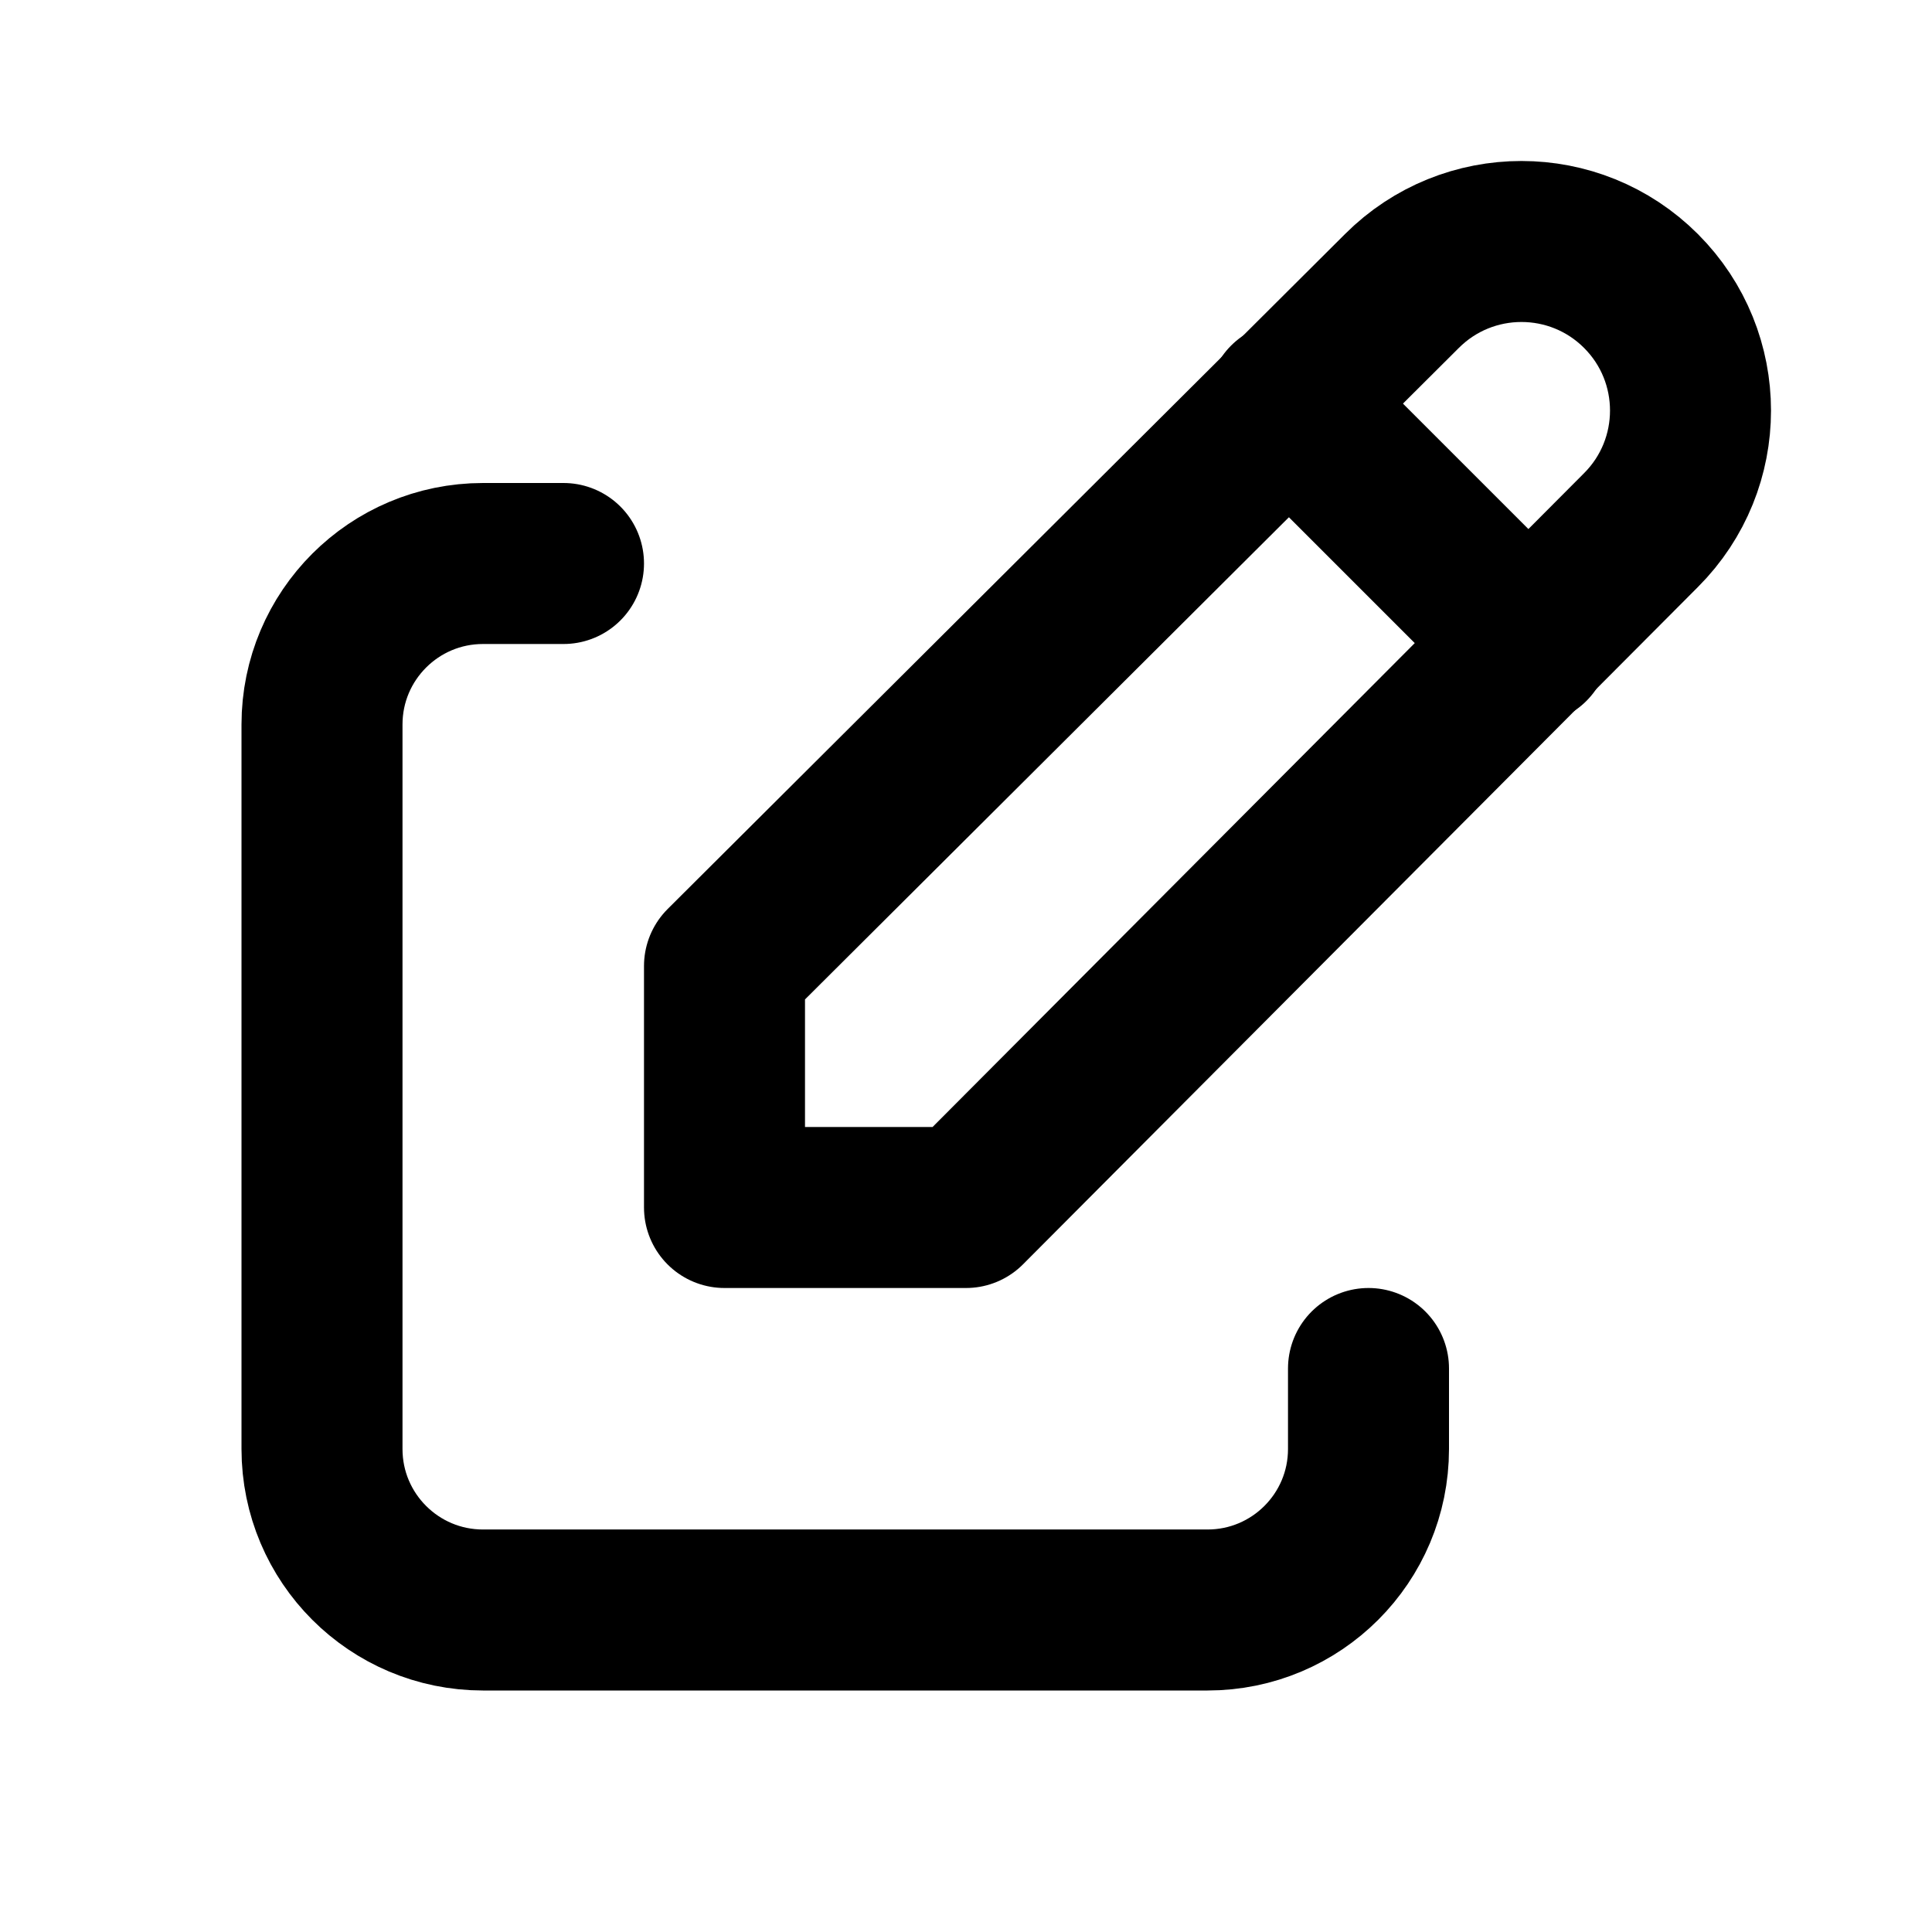
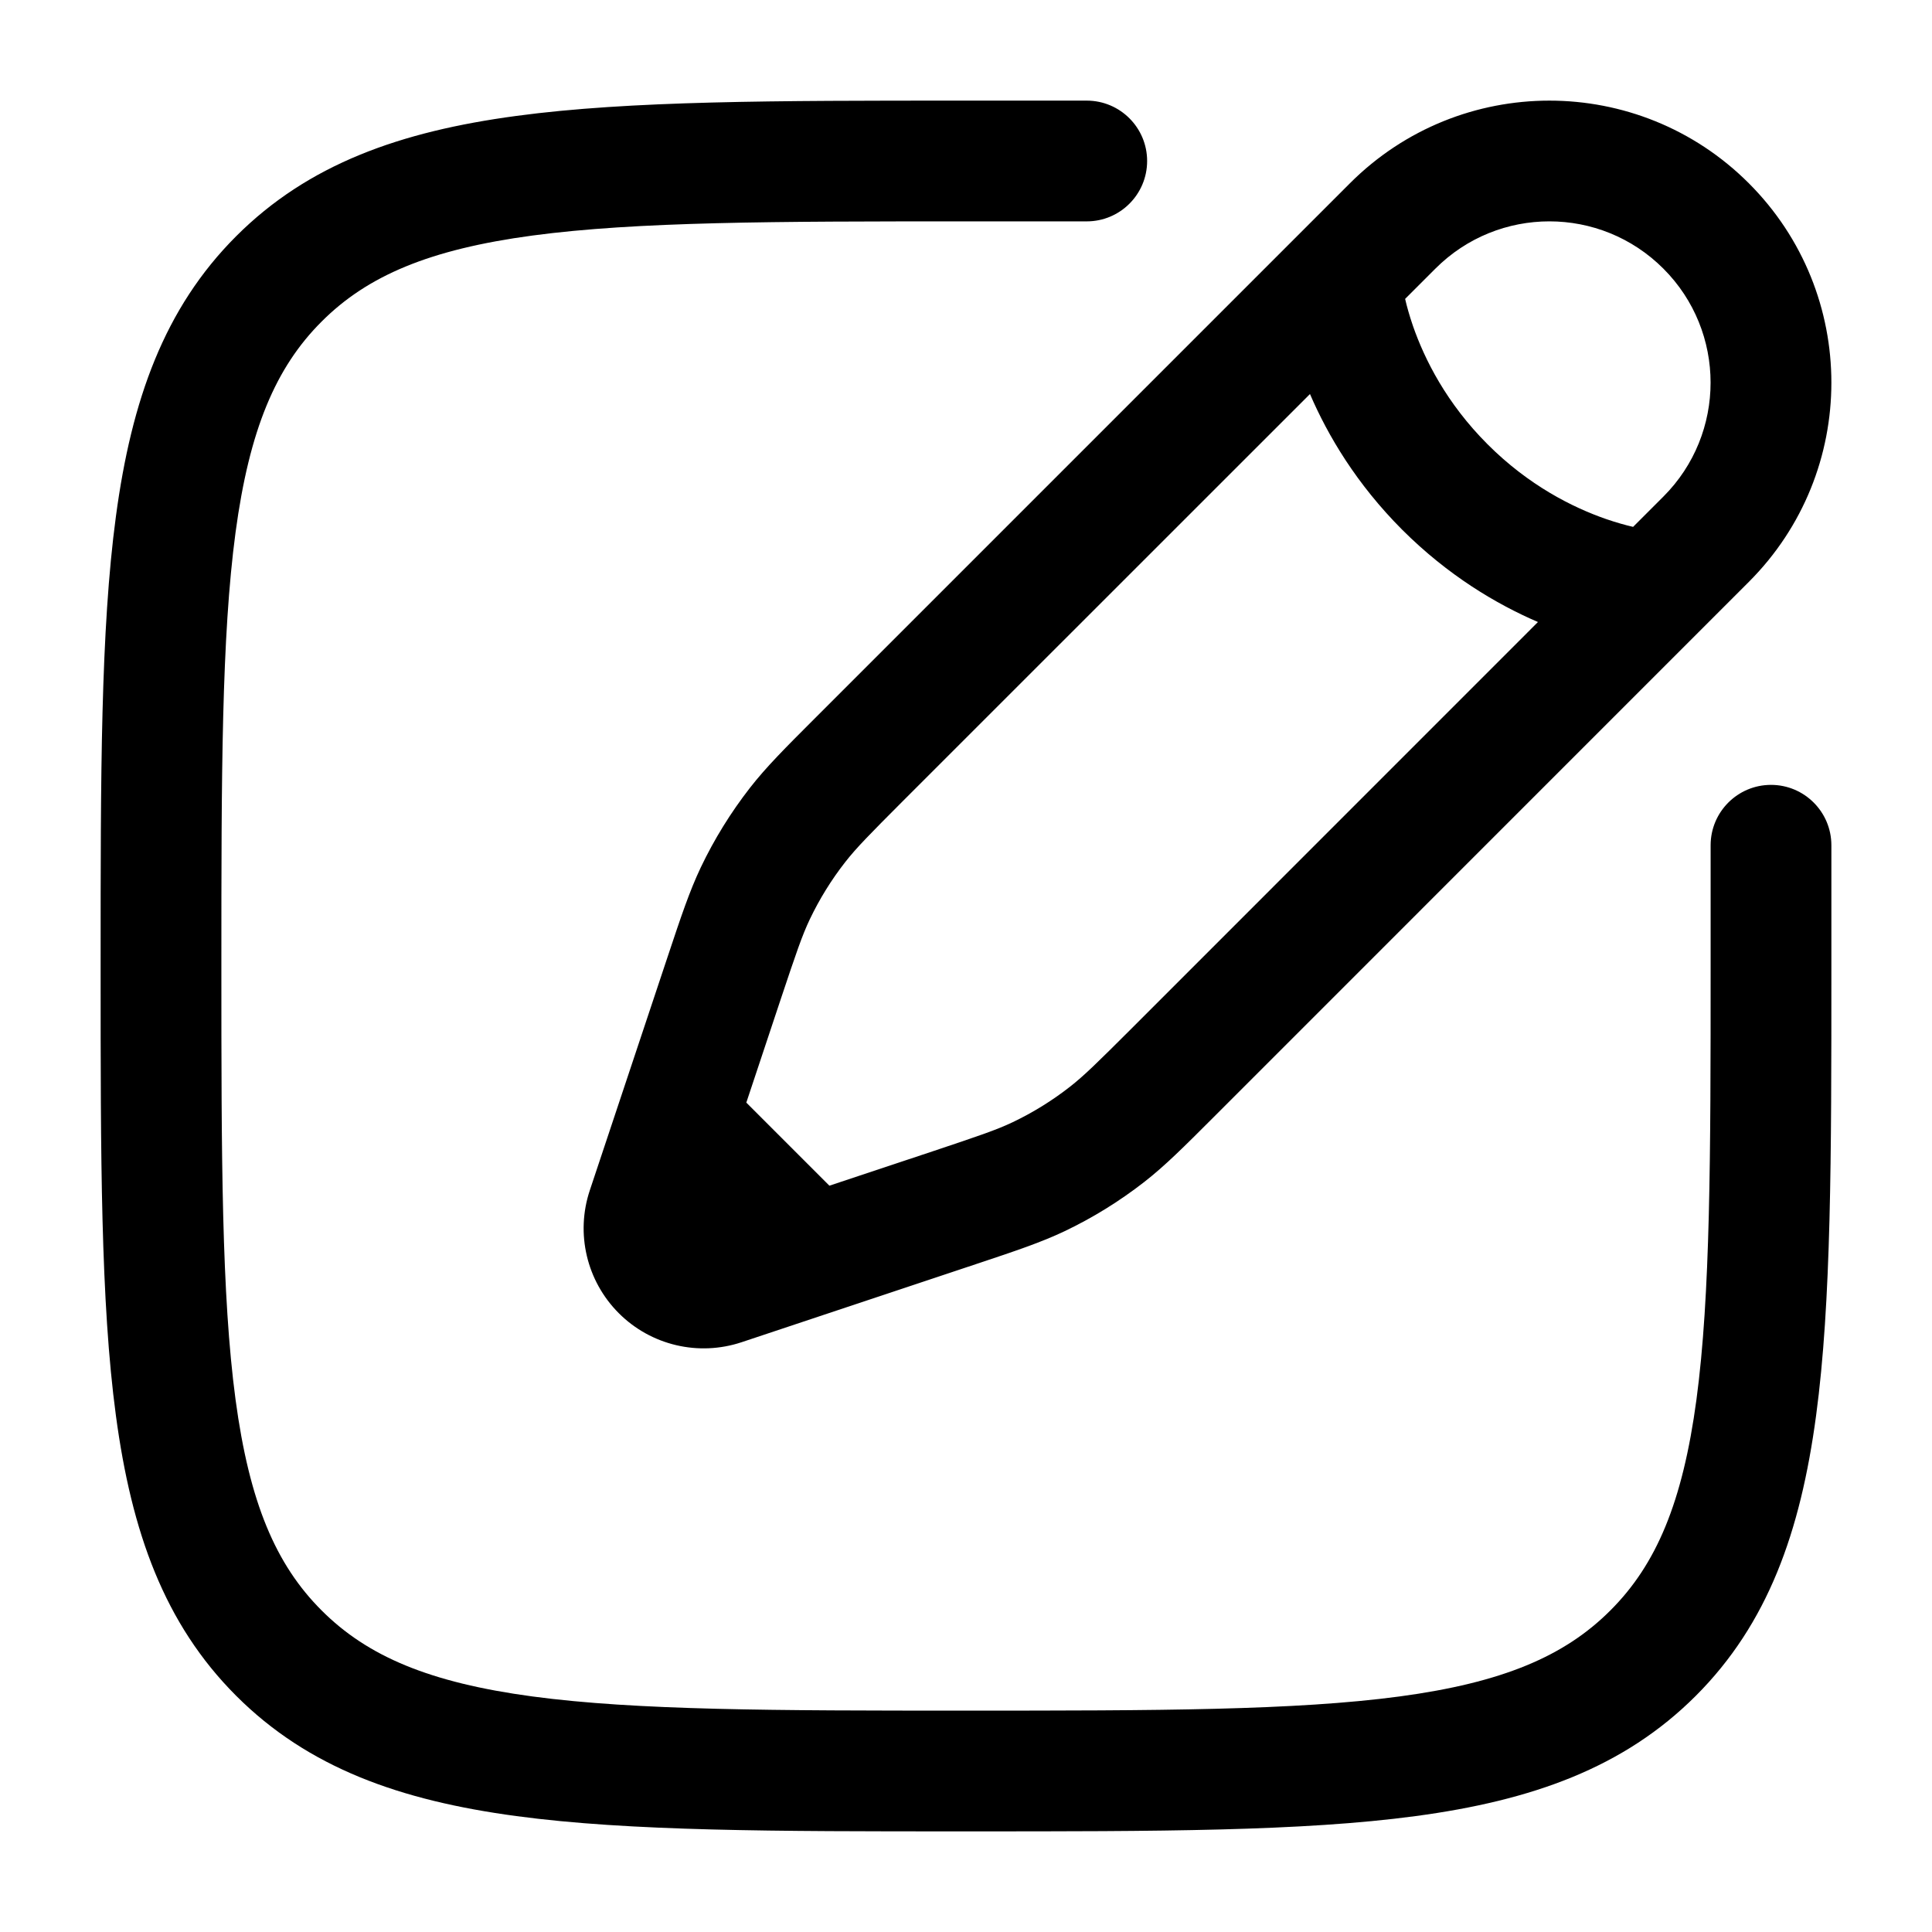
- <svg xmlns="http://www.w3.org/2000/svg" width="24" height="24" viewBox="0 0 24 24" fill="none" stroke="currentColor" stroke-width="2" stroke-linecap="round" stroke-linejoin="round">
-   <path d="M7 7h-1a2 2 0 0 0 -2 2v9a2 2 0 0 0 2 2h9a2 2 0 0 0 2 -2v-1" />
-   <path d="M20.385 6.585a2.1 2.1 0 0 0 -2.97 -2.97l-8.415 8.385v3h3l8.385 -8.415z" />
-   <path d="M16 5l3 3" />
+ <svg xmlns="http://www.w3.org/2000/svg" width="24" height="24" viewBox="0 0 24 24" fill="none">
+   <path fill-rule="evenodd" clip-rule="evenodd" d="M11.943 1.25L13.5 1.25C13.914 1.25 14.25 1.586 14.25 2C14.25 2.414 13.914 2.75 13.5 2.75H12C9.622 2.75 7.914 2.752 6.614 2.926C5.335 3.098 4.564 3.425 3.995 3.995C3.425 4.564 3.098 5.335 2.926 6.614C2.752 7.914 2.75 9.622 2.75 12C2.75 14.378 2.752 16.086 2.926 17.386C3.098 18.665 3.425 19.436 3.995 20.005C4.564 20.575 5.335 20.902 6.614 21.074C7.914 21.248 9.622 21.25 12 21.25C14.378 21.25 16.086 21.248 17.386 21.074C18.665 20.902 19.436 20.575 20.005 20.005C20.575 19.436 20.902 18.665 21.074 17.386C21.248 16.086 21.25 14.378 21.25 12V10.5C21.25 10.086 21.586 9.75 22 9.75C22.414 9.75 22.75 10.086 22.75 10.5V12.057C22.75 14.366 22.75 16.175 22.56 17.586C22.366 19.031 21.961 20.171 21.066 21.066C20.171 21.961 19.031 22.366 17.586 22.56C16.175 22.75 14.366 22.75 12.057 22.75H11.943C9.634 22.75 7.825 22.75 6.414 22.56C4.969 22.366 3.829 21.961 2.934 21.066C2.039 20.171 1.634 19.031 1.44 17.586C1.25 16.175 1.25 14.366 1.25 12.057V11.943C1.25 9.634 1.25 7.825 1.44 6.414C1.634 4.969 2.039 3.829 2.934 2.934C3.829 2.039 4.969 1.634 6.414 1.44C7.825 1.25 9.634 1.25 11.943 1.25ZM16.77 2.276C18.138 0.908 20.356 0.908 21.724 2.276C23.092 3.644 23.092 5.862 21.724 7.229L15.076 13.878C14.705 14.249 14.472 14.482 14.213 14.684C13.907 14.922 13.576 15.127 13.226 15.294C12.929 15.435 12.617 15.539 12.119 15.705L9.214 16.673C8.678 16.852 8.087 16.713 7.687 16.313C7.287 15.913 7.148 15.322 7.327 14.786L8.295 11.881C8.461 11.383 8.565 11.071 8.706 10.774C8.873 10.424 9.078 10.093 9.316 9.787C9.518 9.528 9.751 9.295 10.122 8.924L16.77 2.276ZM20.663 3.337C19.881 2.554 18.613 2.554 17.831 3.337L17.455 3.713C17.477 3.809 17.509 3.923 17.553 4.051C17.697 4.464 17.968 5.008 18.48 5.52C18.992 6.032 19.536 6.303 19.949 6.447C20.077 6.491 20.191 6.523 20.287 6.545L20.663 6.169C21.445 5.387 21.445 4.119 20.663 3.337ZM19.105 7.727C18.589 7.505 17.988 7.149 17.419 6.581C16.851 6.012 16.495 5.411 16.273 4.895L11.217 9.95C10.801 10.367 10.638 10.532 10.499 10.71C10.327 10.93 10.18 11.168 10.06 11.419C9.963 11.623 9.889 11.843 9.702 12.402L9.271 13.697L10.303 14.729L11.598 14.298C12.157 14.111 12.377 14.037 12.581 13.94C12.832 13.82 13.07 13.673 13.29 13.501C13.468 13.362 13.633 13.199 14.05 12.783L19.105 7.727Z" fill="currentColor" />
</svg>
